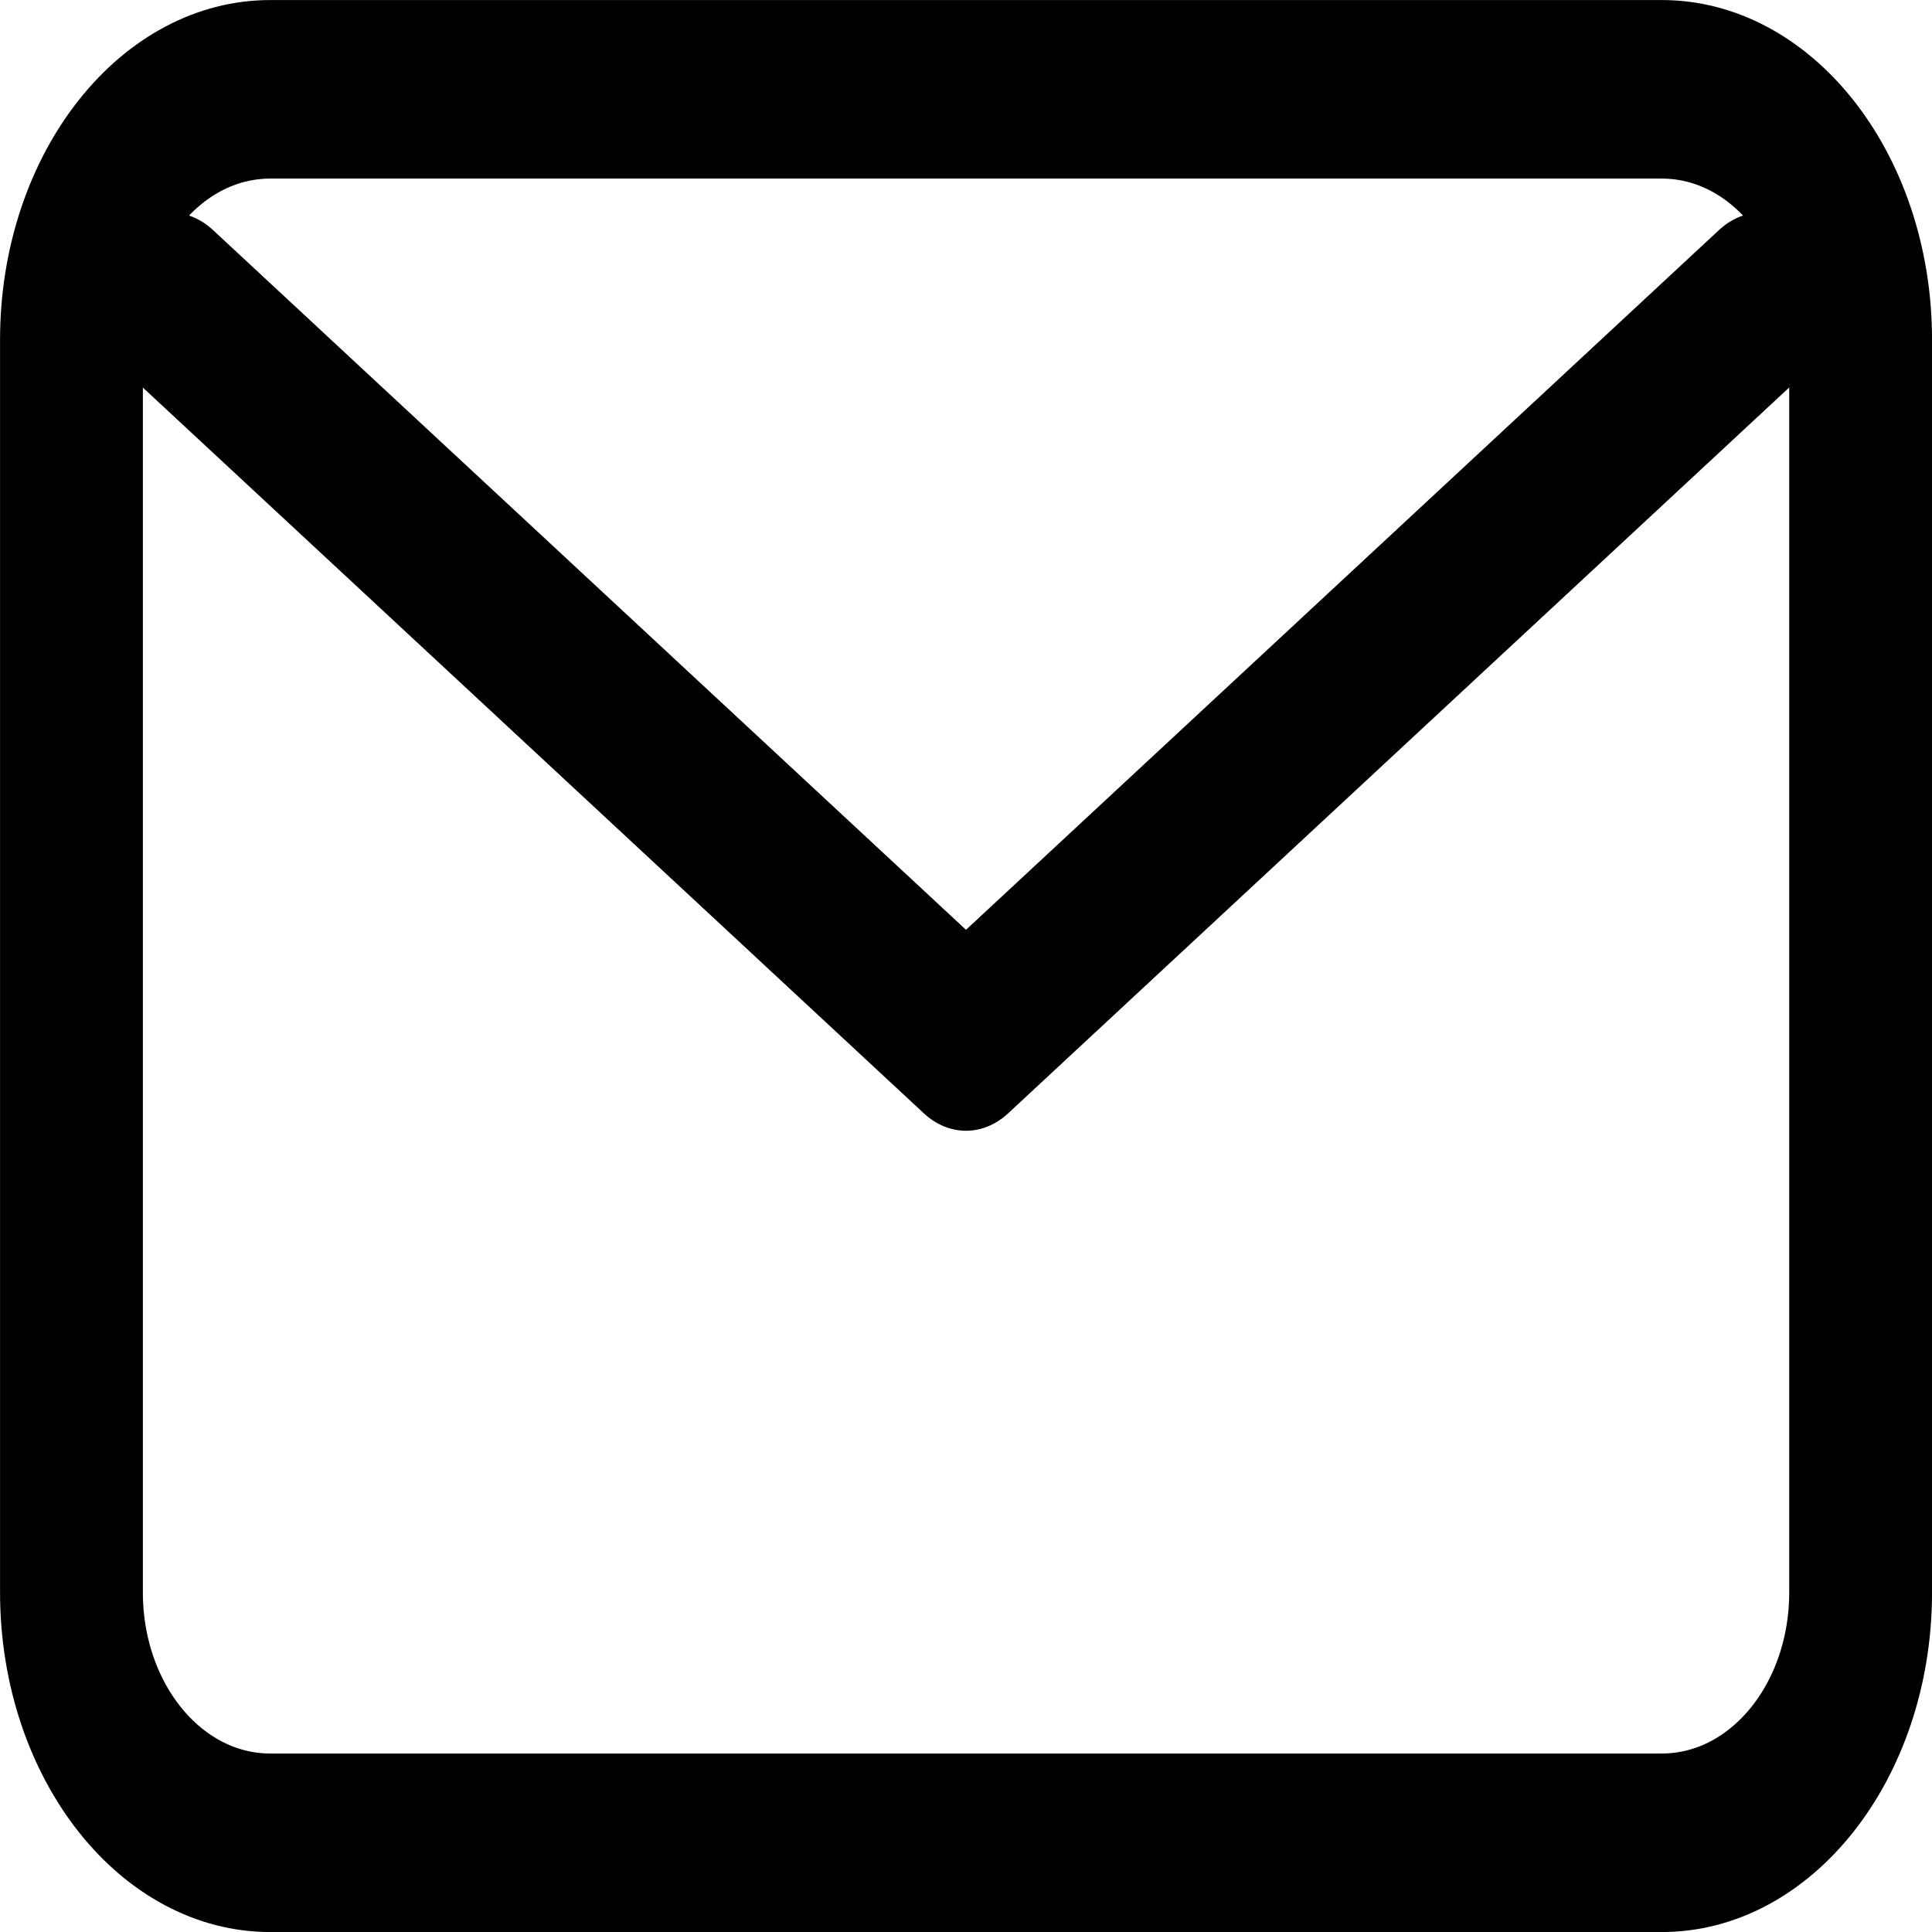
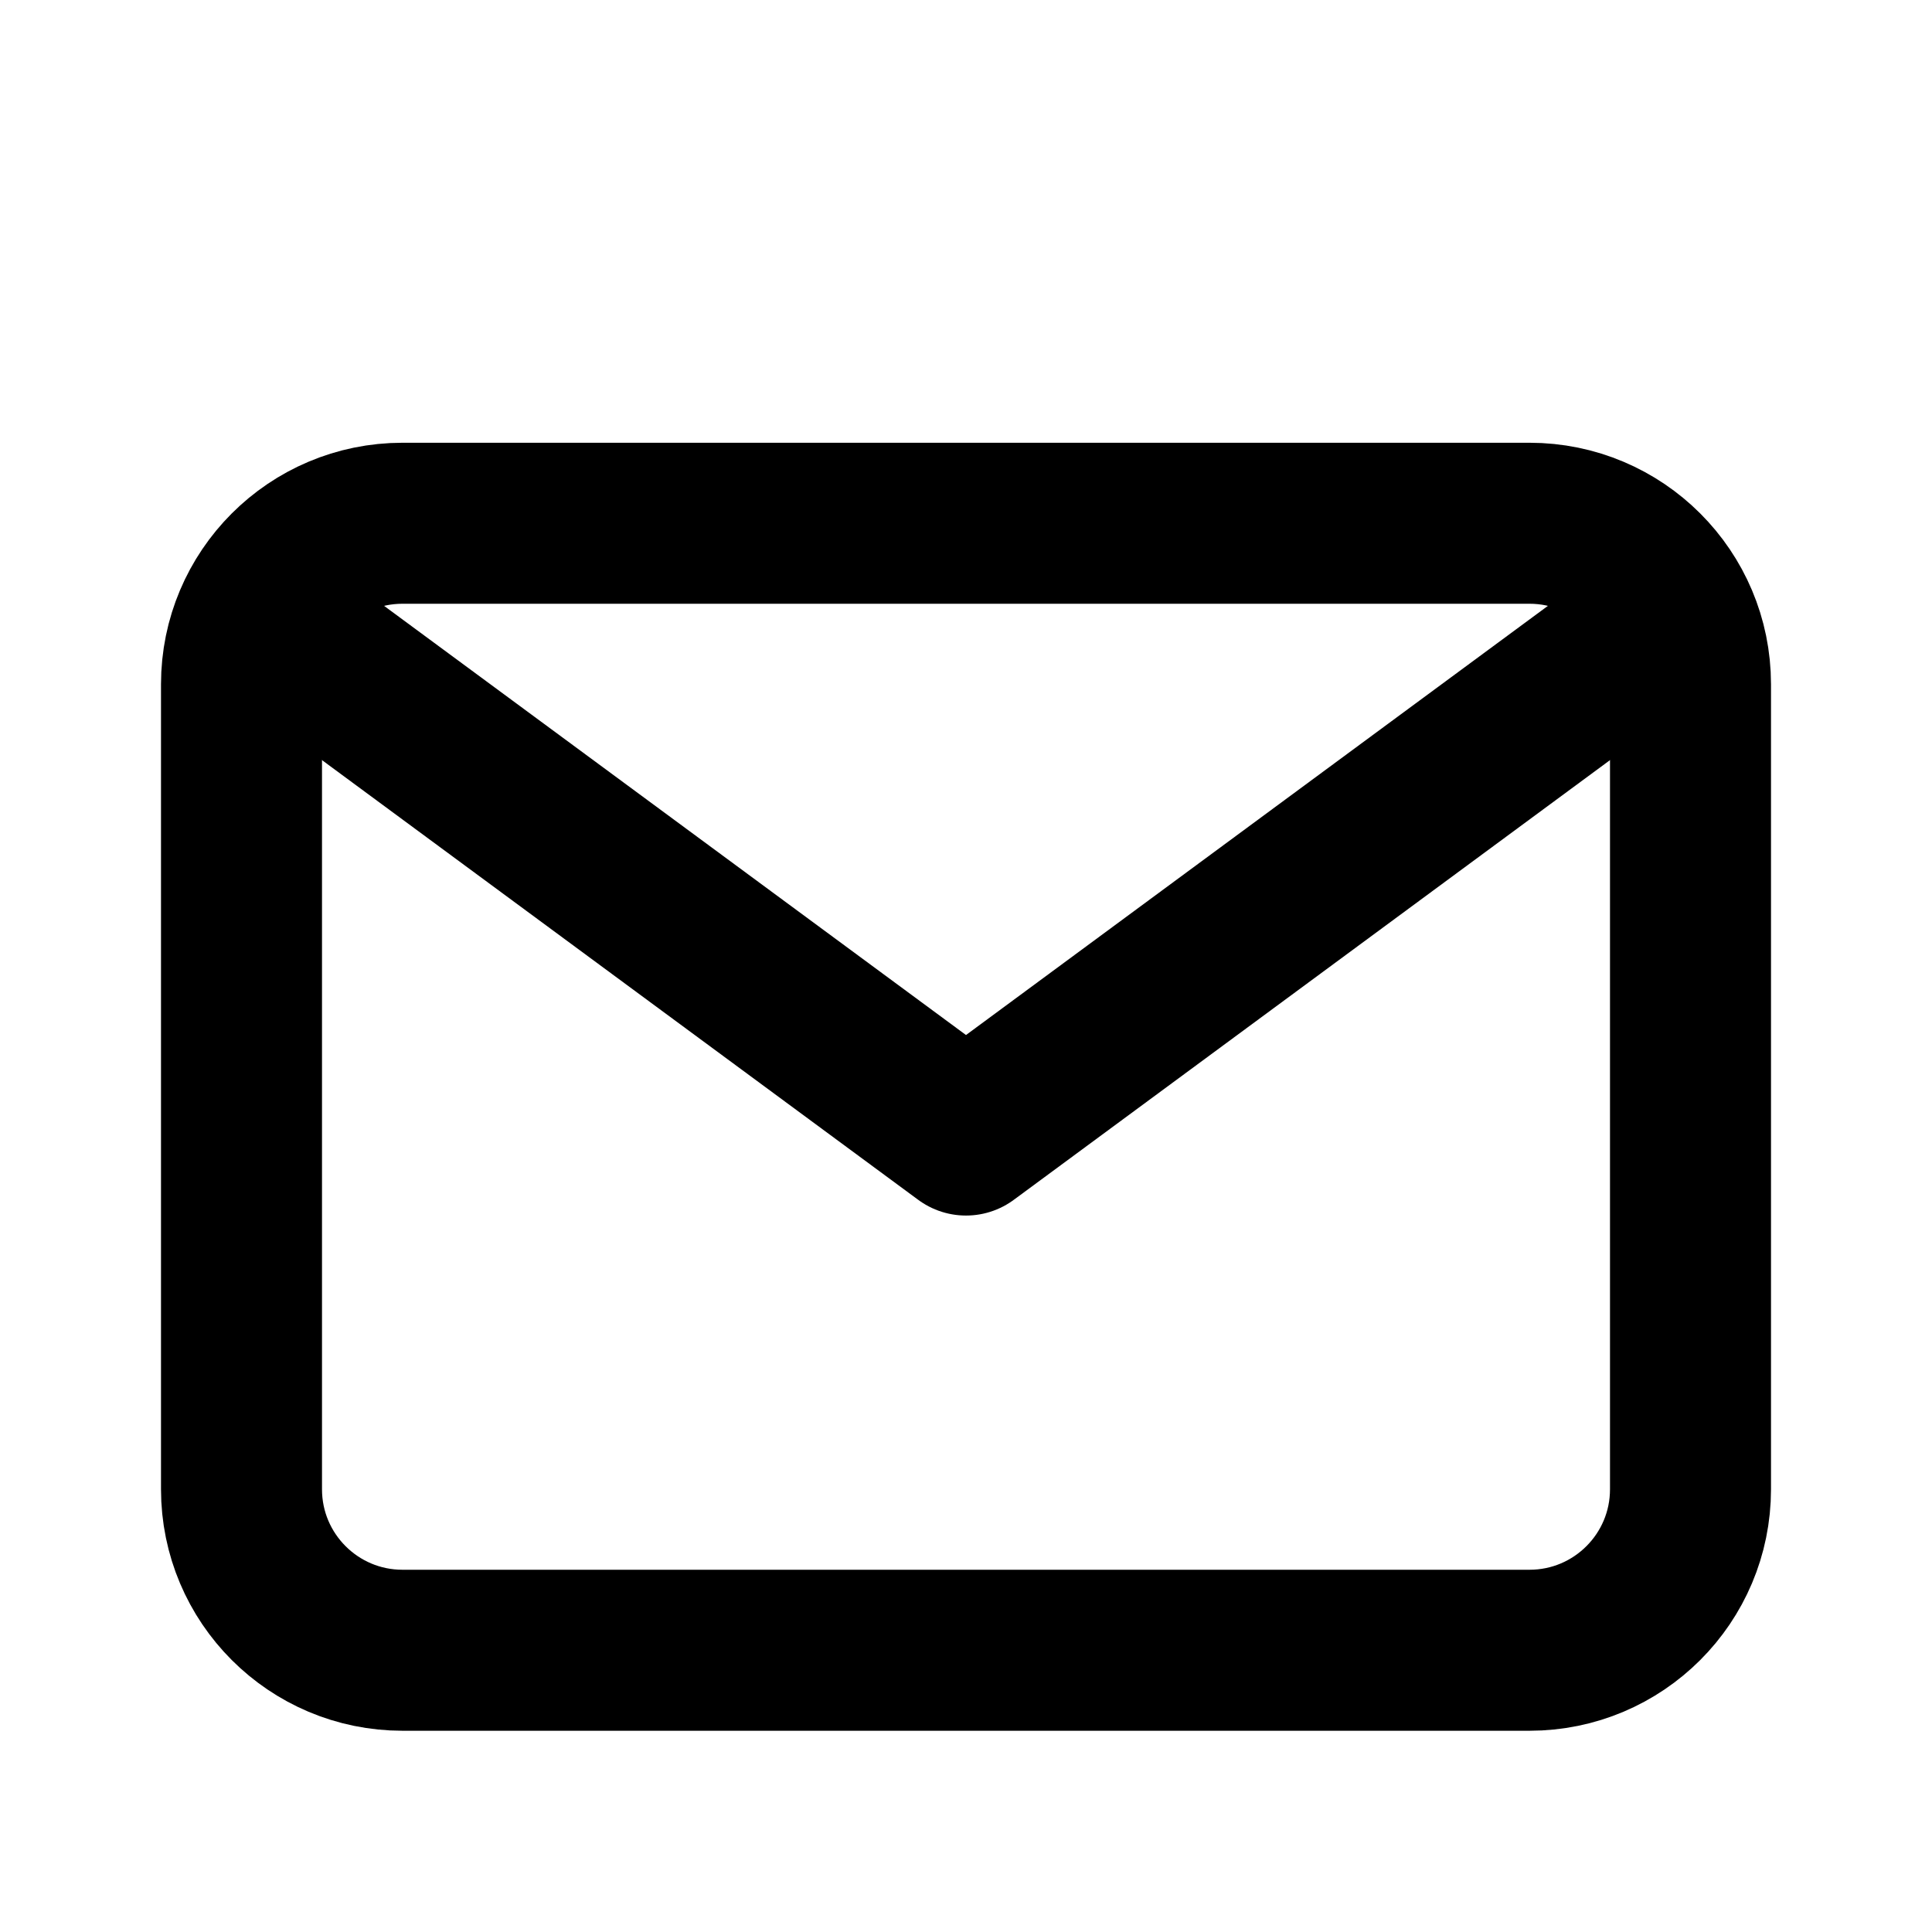
- <svg xmlns="http://www.w3.org/2000/svg" width="700" height="700" viewBox="0 0 21 21" version="1.1" id="svg17538">
-   <defs id="defs17542" />
-   <g id="Complete" transform="matrix(0.7499994,0,0,0.9375002,-1.598558,-5.27945)">
+ <svg xmlns="http://www.w3.org/2000/svg" width="800px" height="800px" viewBox="0 0 24 24">
+   <g id="Complete">
    <g id="mail">
-       <g id="g17534">
-         <polyline fill="none" points="4 8.2 12 14.1 20 8.2" stroke="#000000" stroke-linecap="round" stroke-linejoin="round" stroke-width="2" id="polyline17530" style="stroke-width:1.431;stroke-dasharray:none" transform="matrix(1.440545,0,0,1.452127,-1.155117,-2.77231)" />
-         <rect fill="none" height="20.33" rx="2.881" ry="2.904" stroke="#000000" stroke-linecap="round" stroke-linejoin="round" stroke-width="2" width="25.93" x="3.167" y="6.667" id="rect17532" style="stroke-width:2.07;stroke-dasharray:none" />
+       <g>
+         <polyline fill="none" points="4 8.2 12 14.1 20 8.2" stroke="#000000" stroke-linecap="round" stroke-linejoin="round" stroke-width="2" />
+         <rect fill="none" height="14" rx="2" ry="2" stroke="#000000" stroke-linecap="round" stroke-linejoin="round" stroke-width="2" width="18" x="3" y="6.5" />
      </g>
    </g>
  </g>
</svg>
